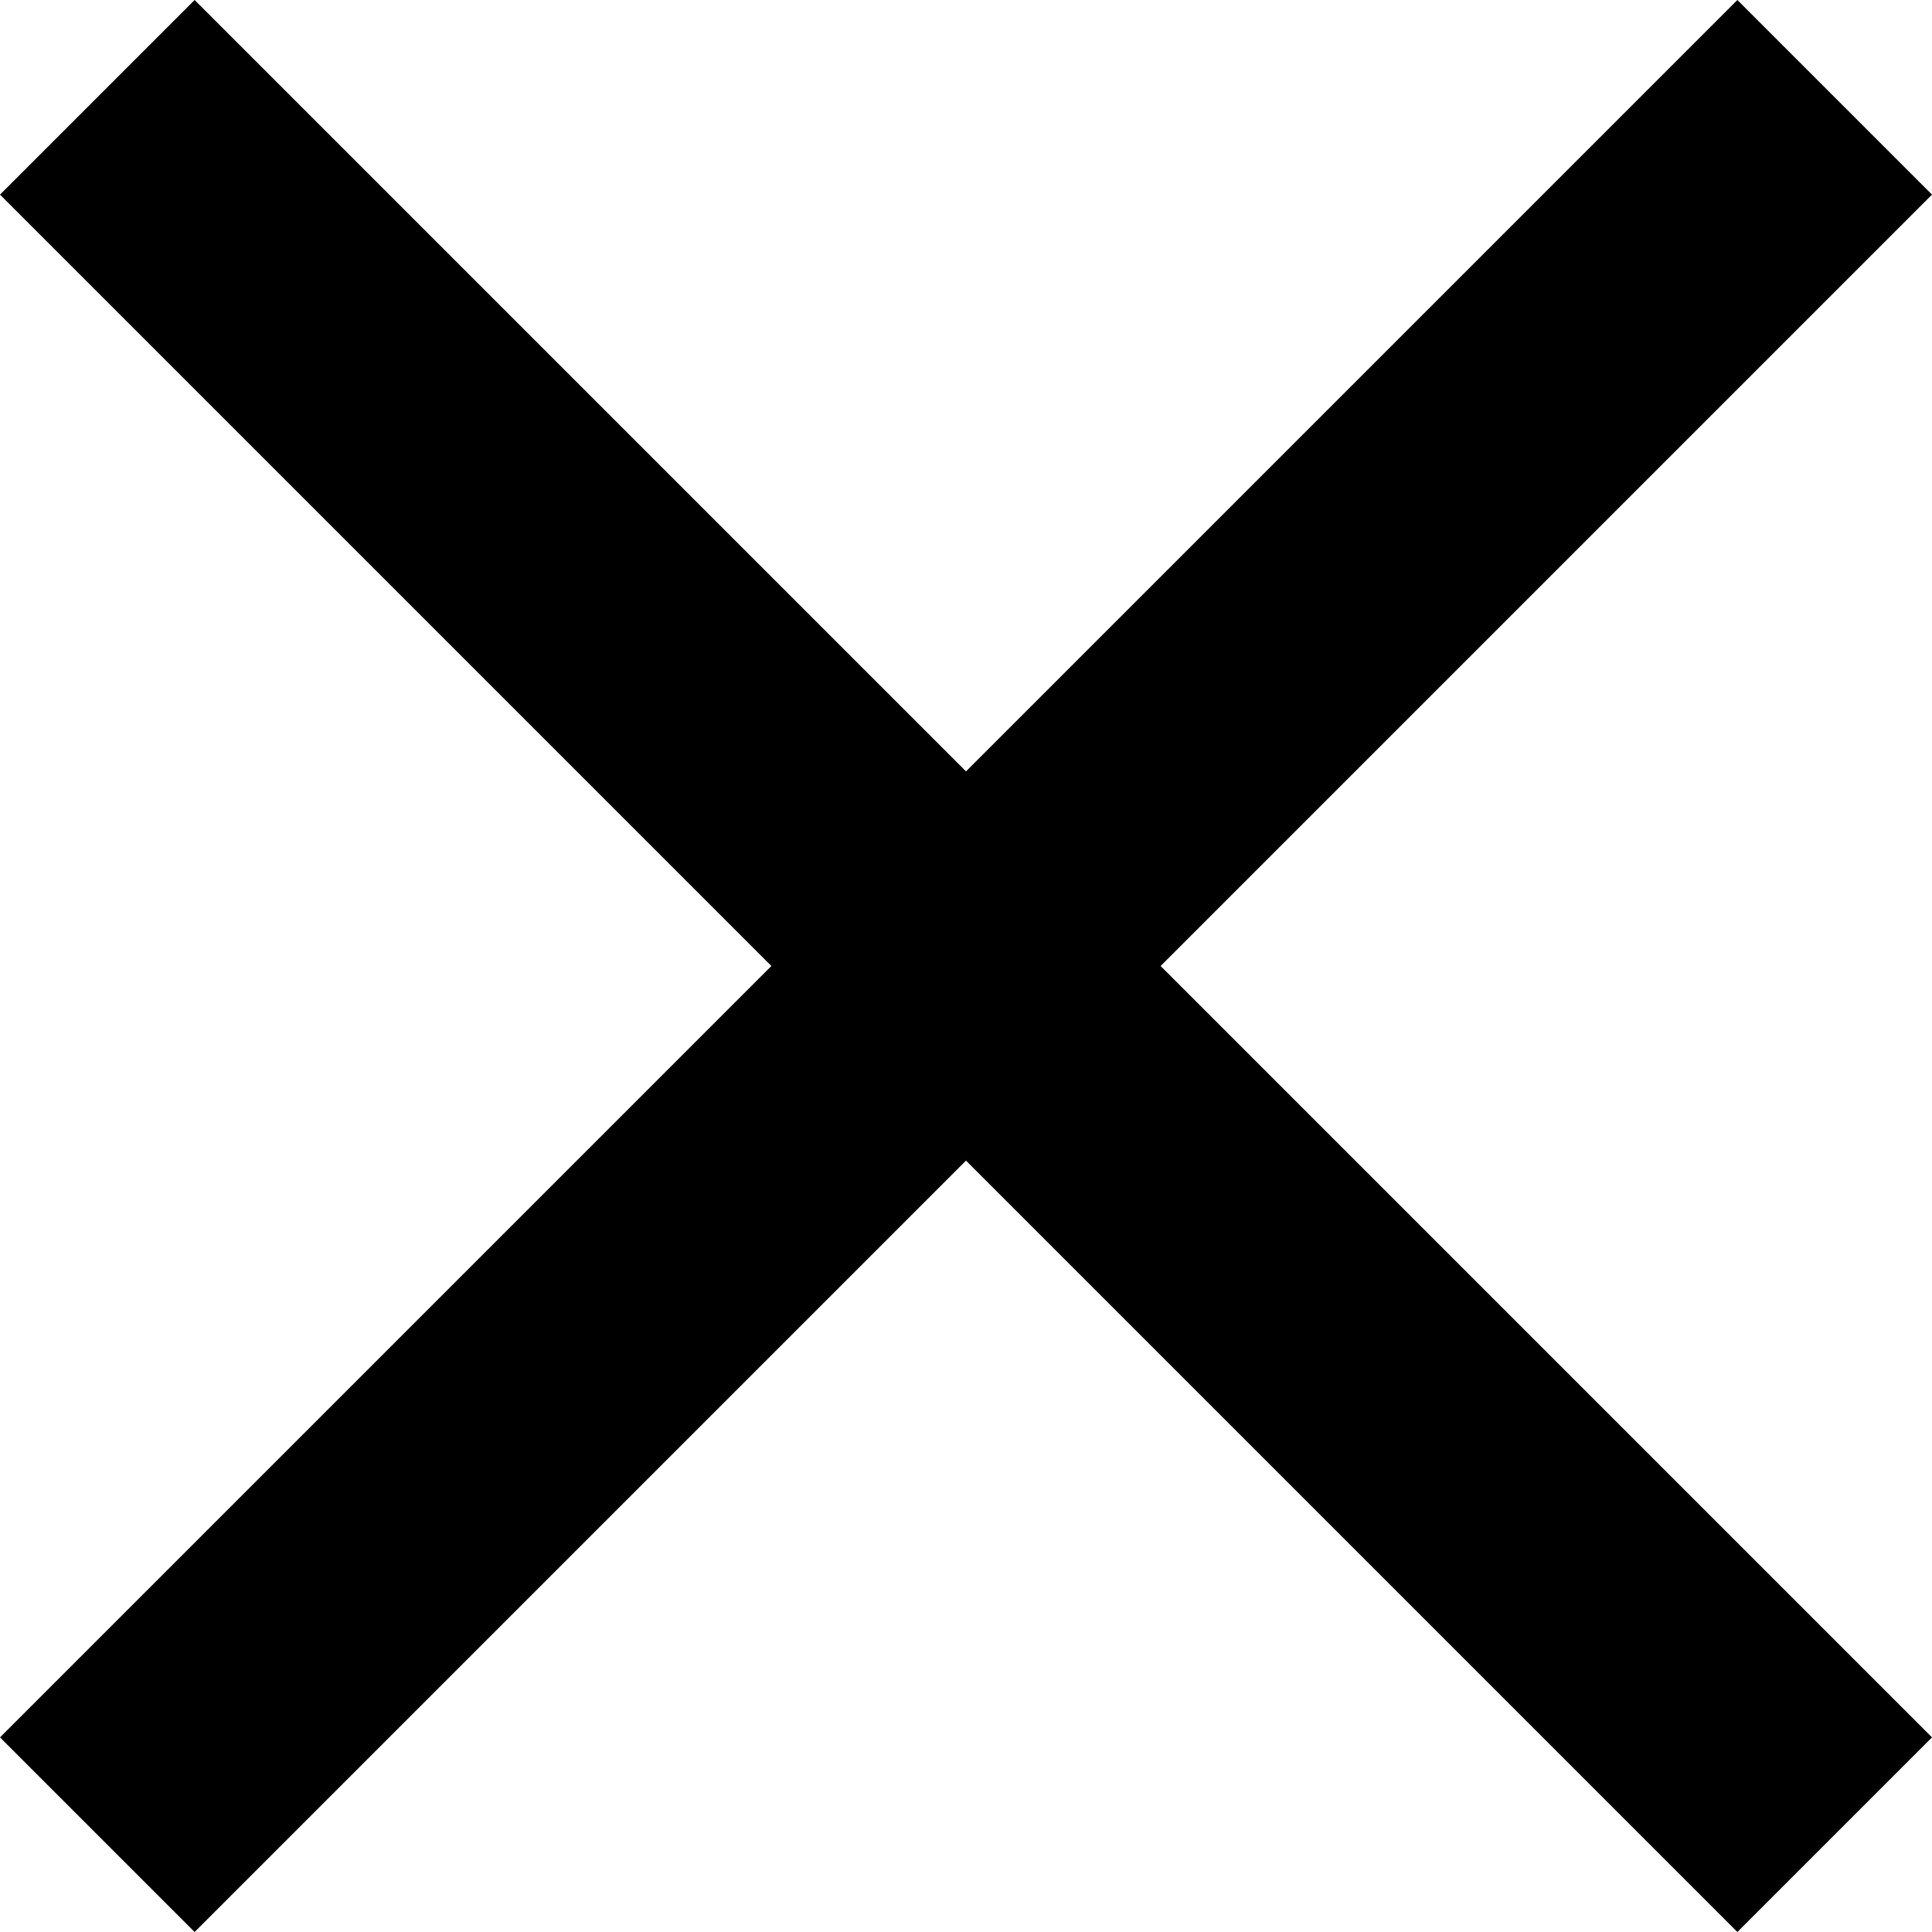
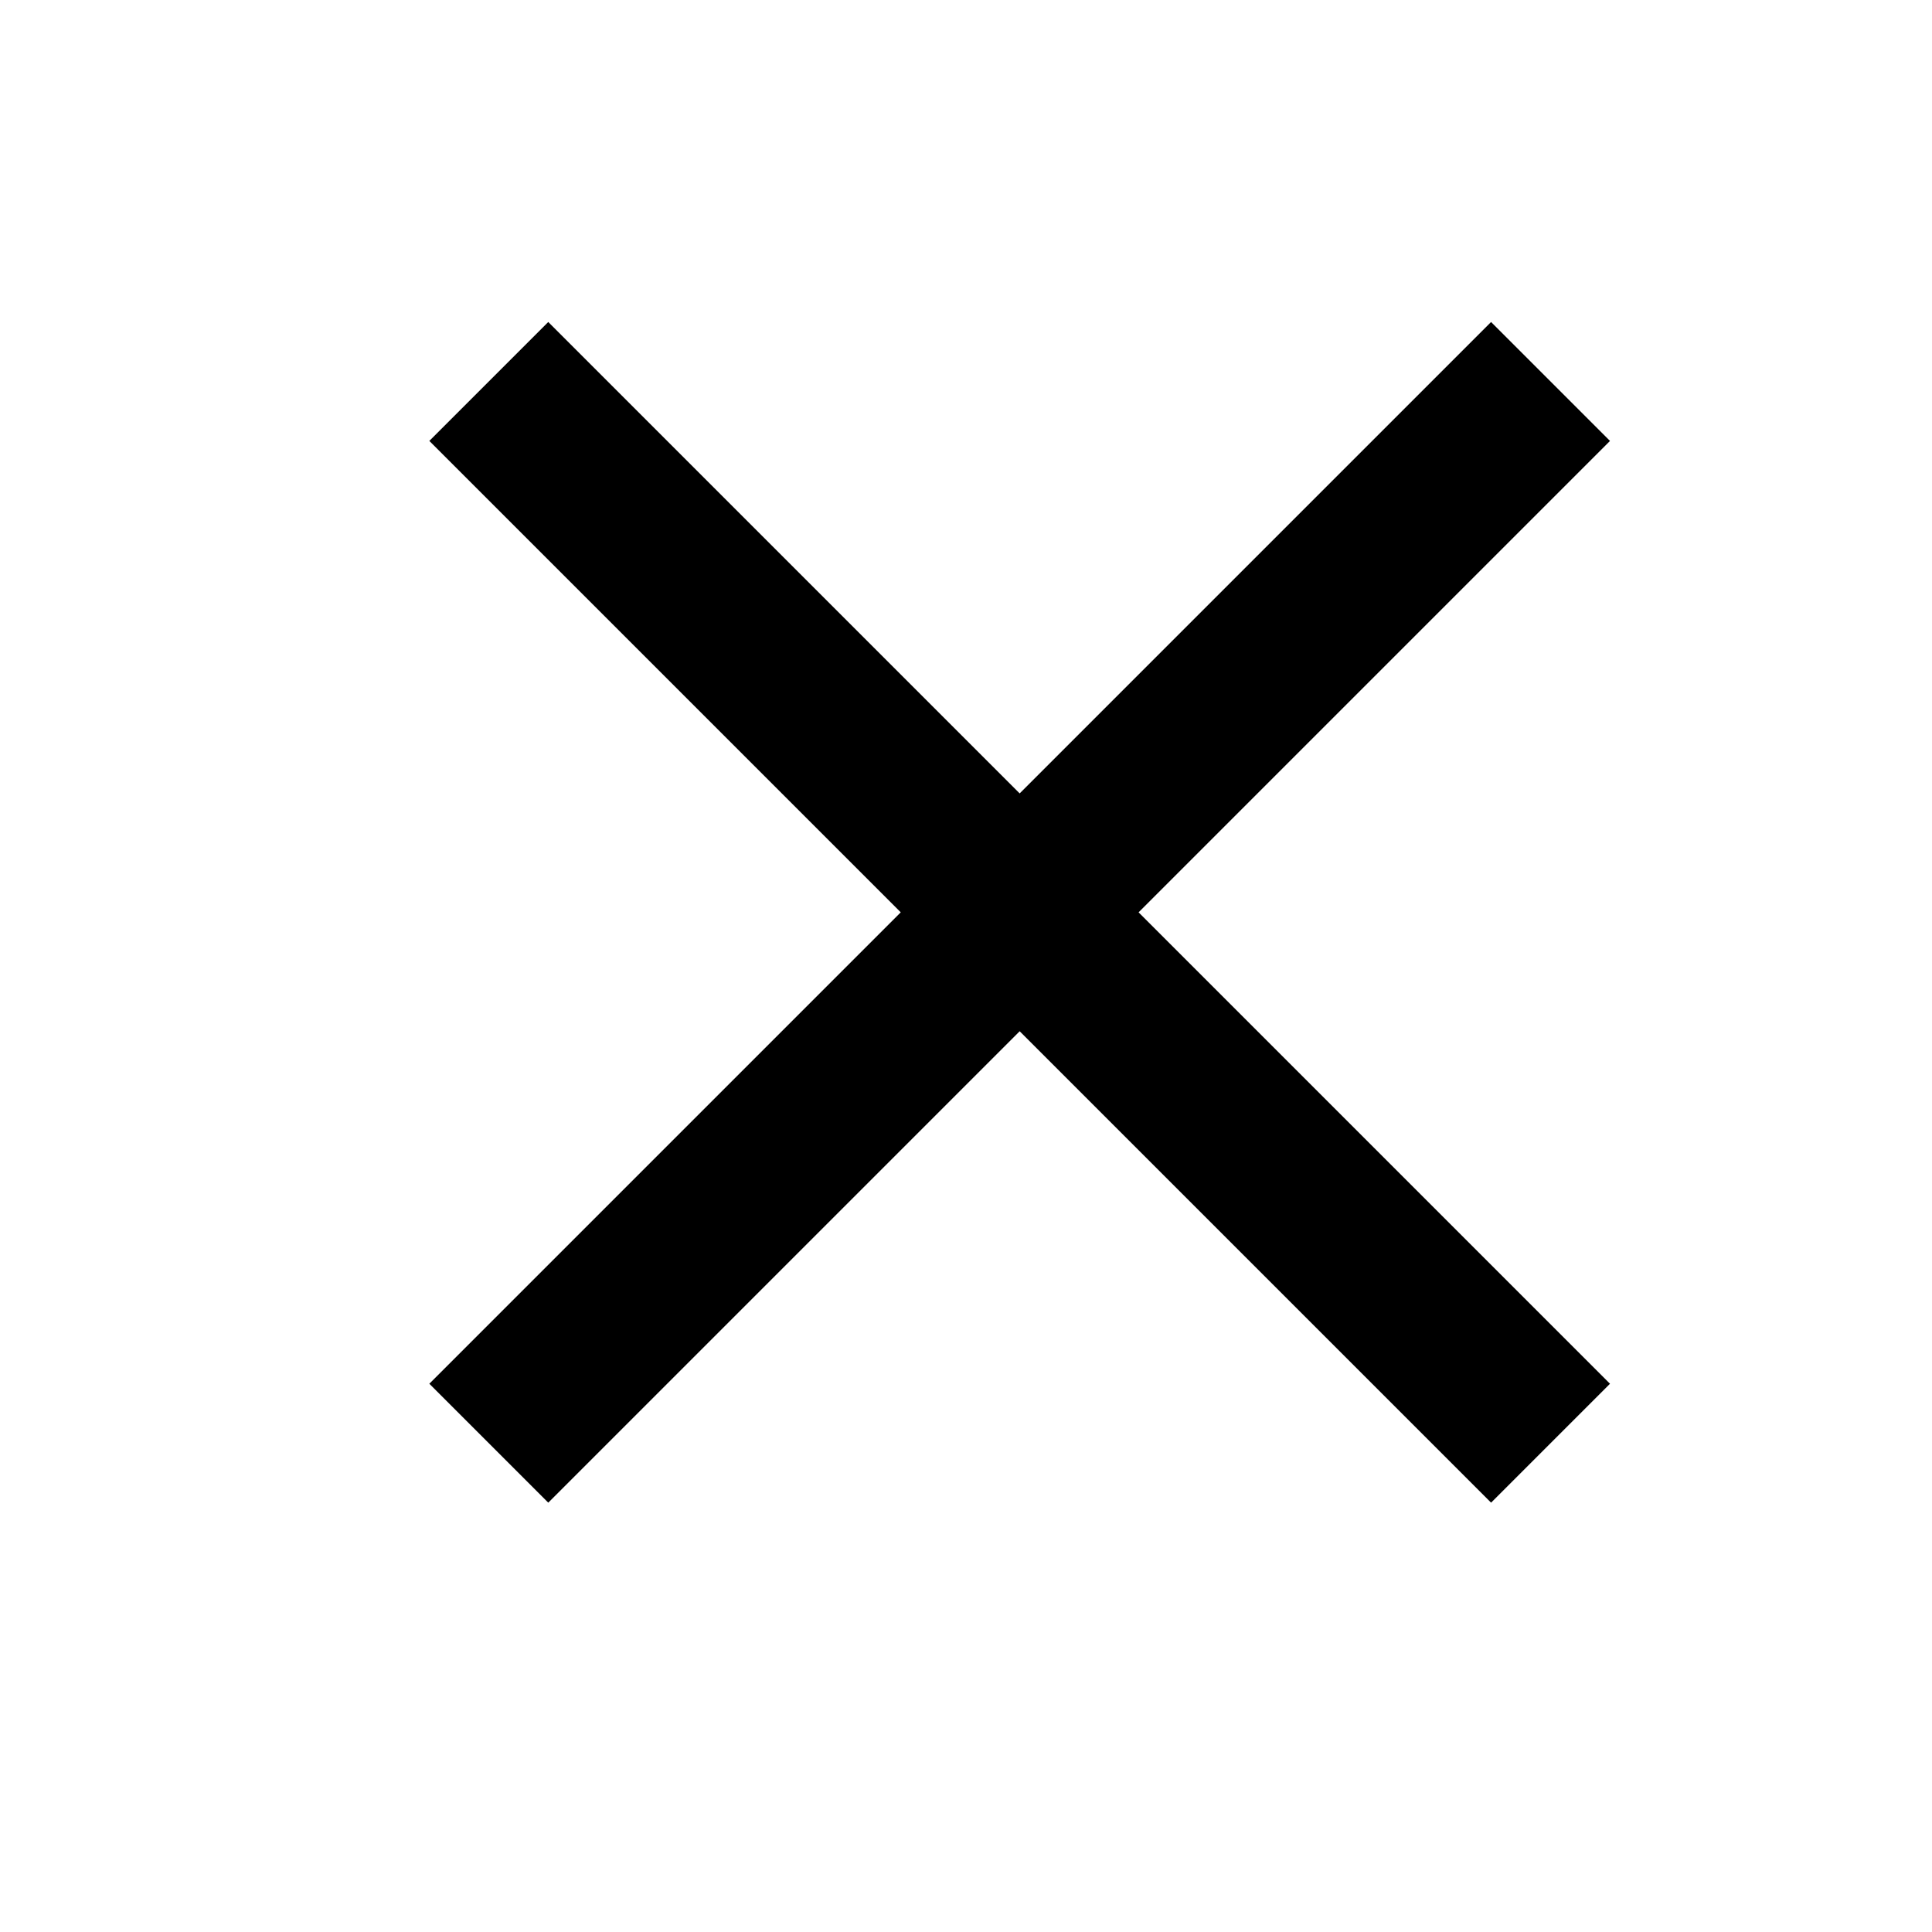
- <svg xmlns="http://www.w3.org/2000/svg" width="11" height="11" fill="none">
-   <path fill="#000" d="M11 1.108 9.892 0 5.5 4.392 1.108 0 0 1.108 4.392 5.5 0 9.892 1.108 11 5.5 6.608 9.892 11 11 9.892 6.608 5.5 11 1.108Z" />
+ <svg xmlns="http://www.w3.org/2000/svg" width="18" height="18" fill="none">
+   <path fill="#000" d="M15 4.108 13.892 3 9.5 7.392 5.108 3 4 4.108 8.392 8.5 4 12.892 5.108 14 9.5 9.608 13.892 14 15 12.892 10.608 8.5 15 4.108Z" />
</svg>
